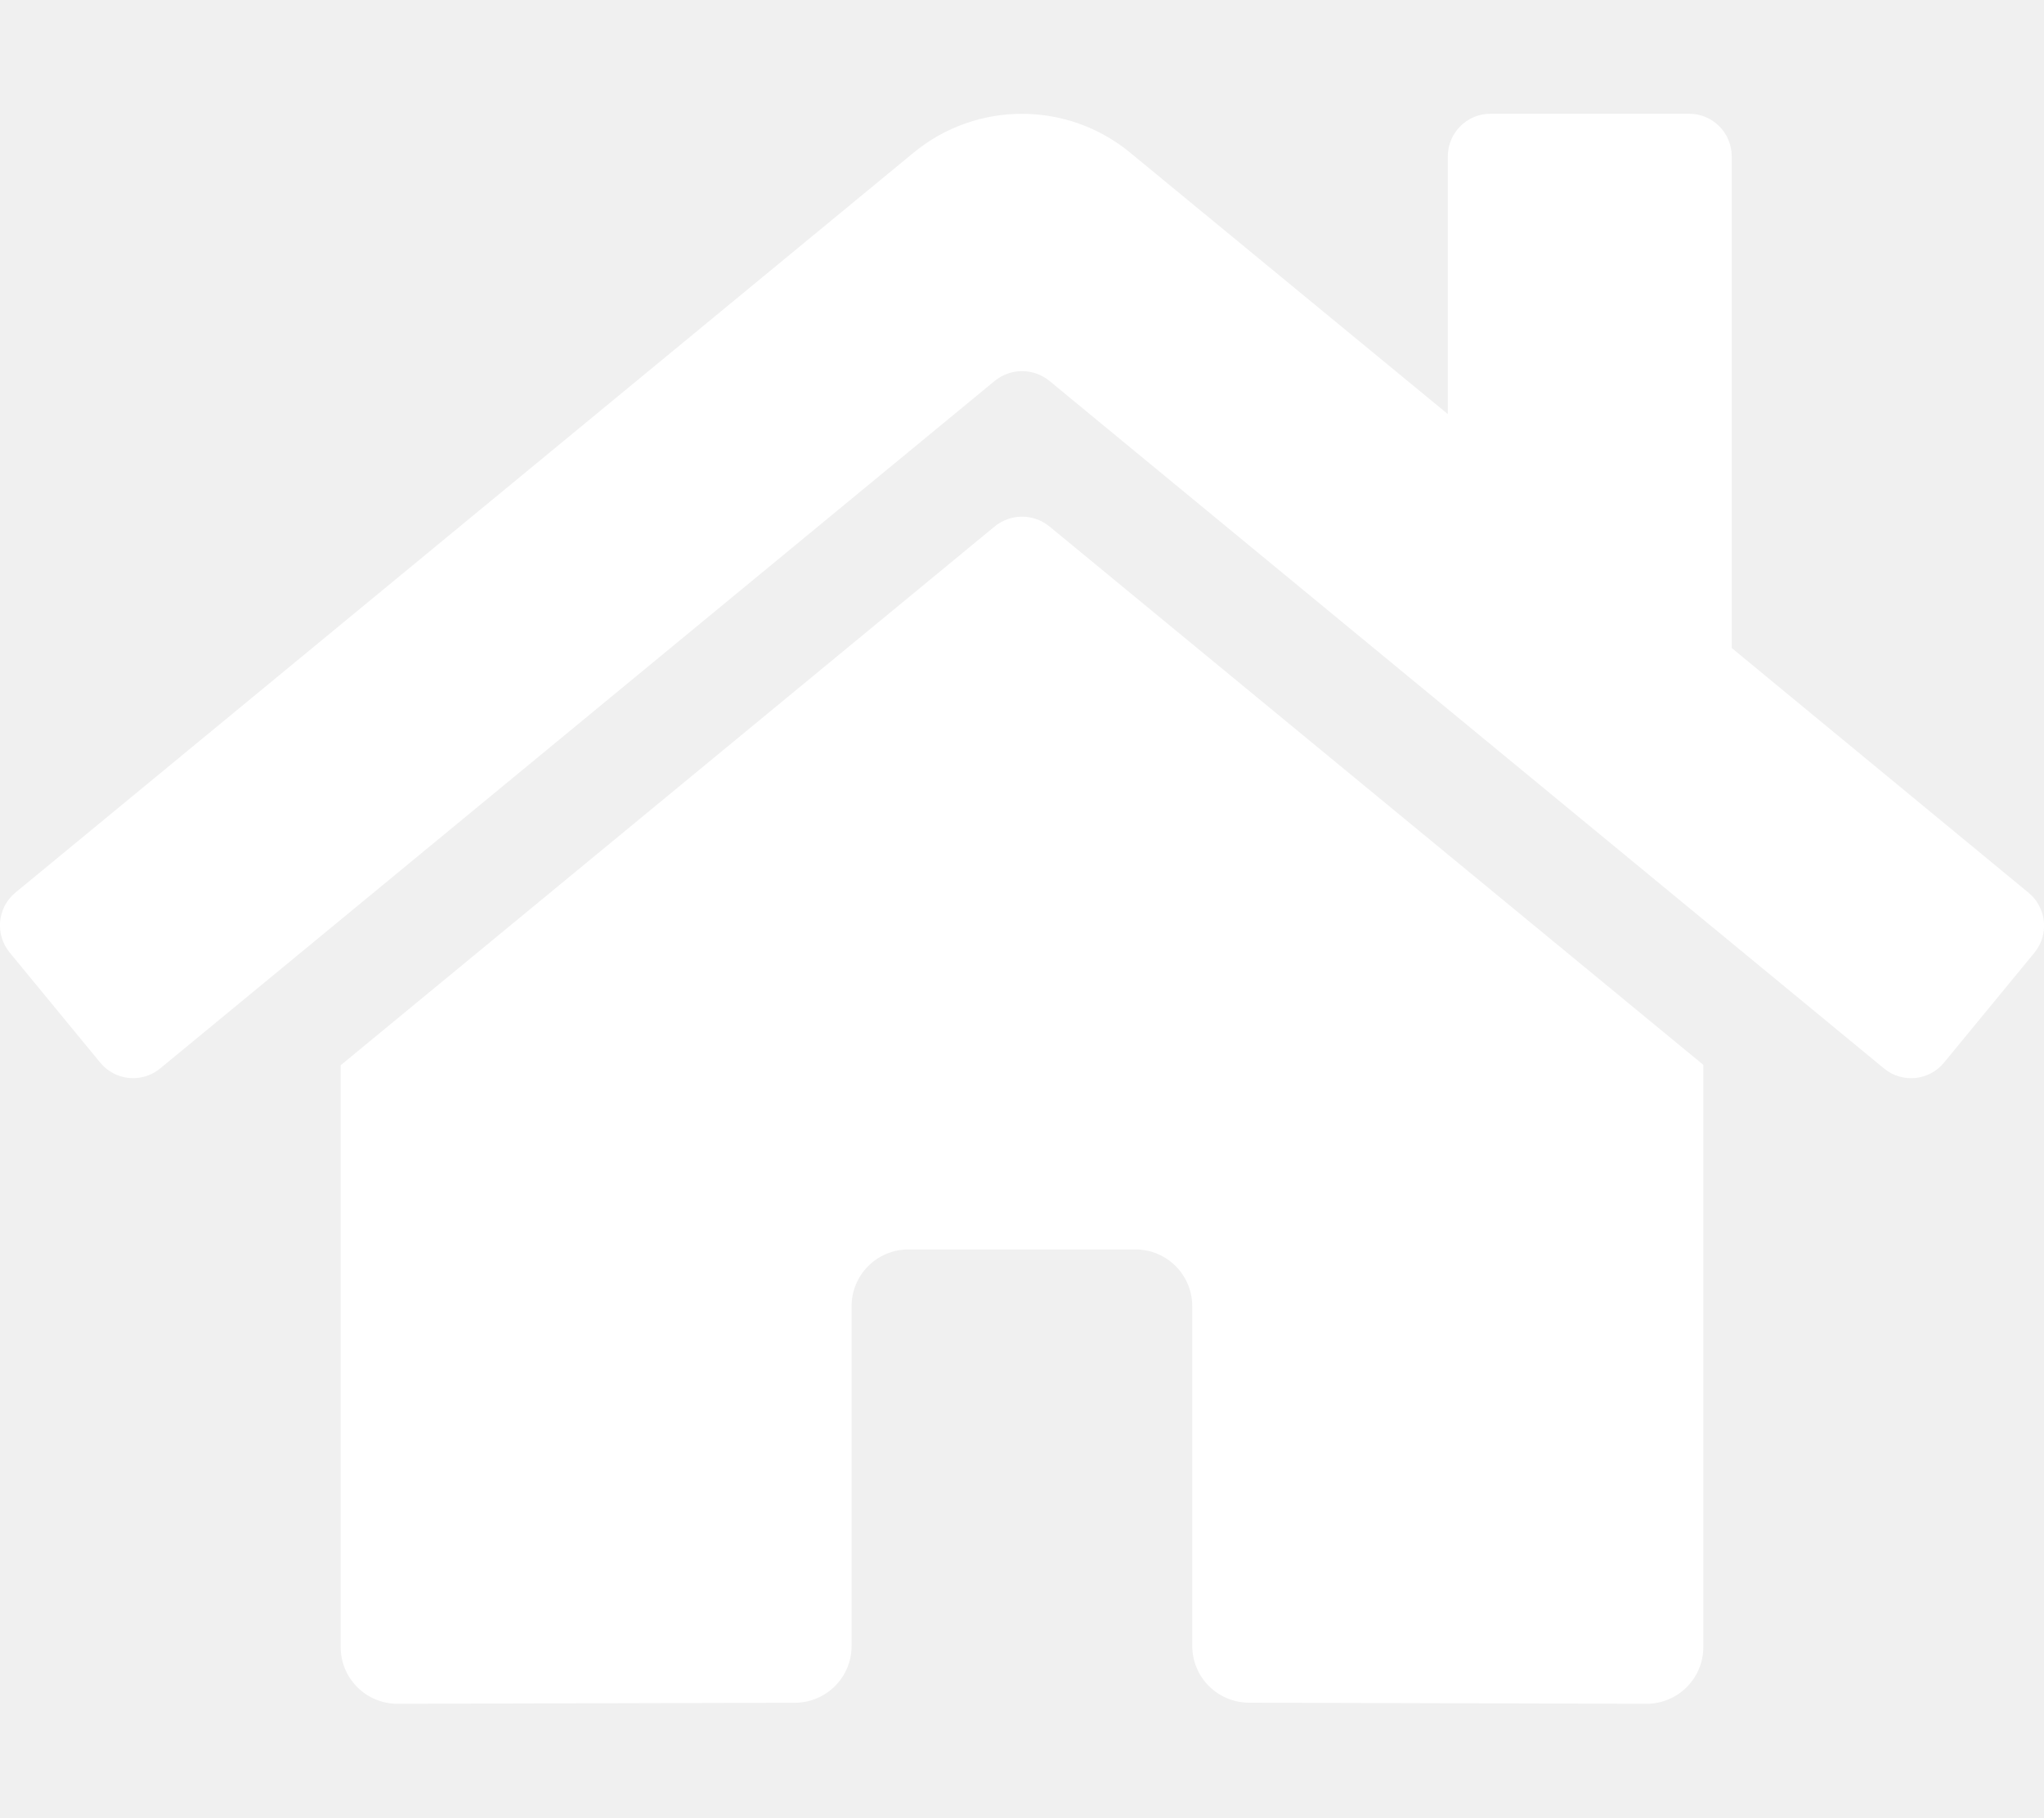
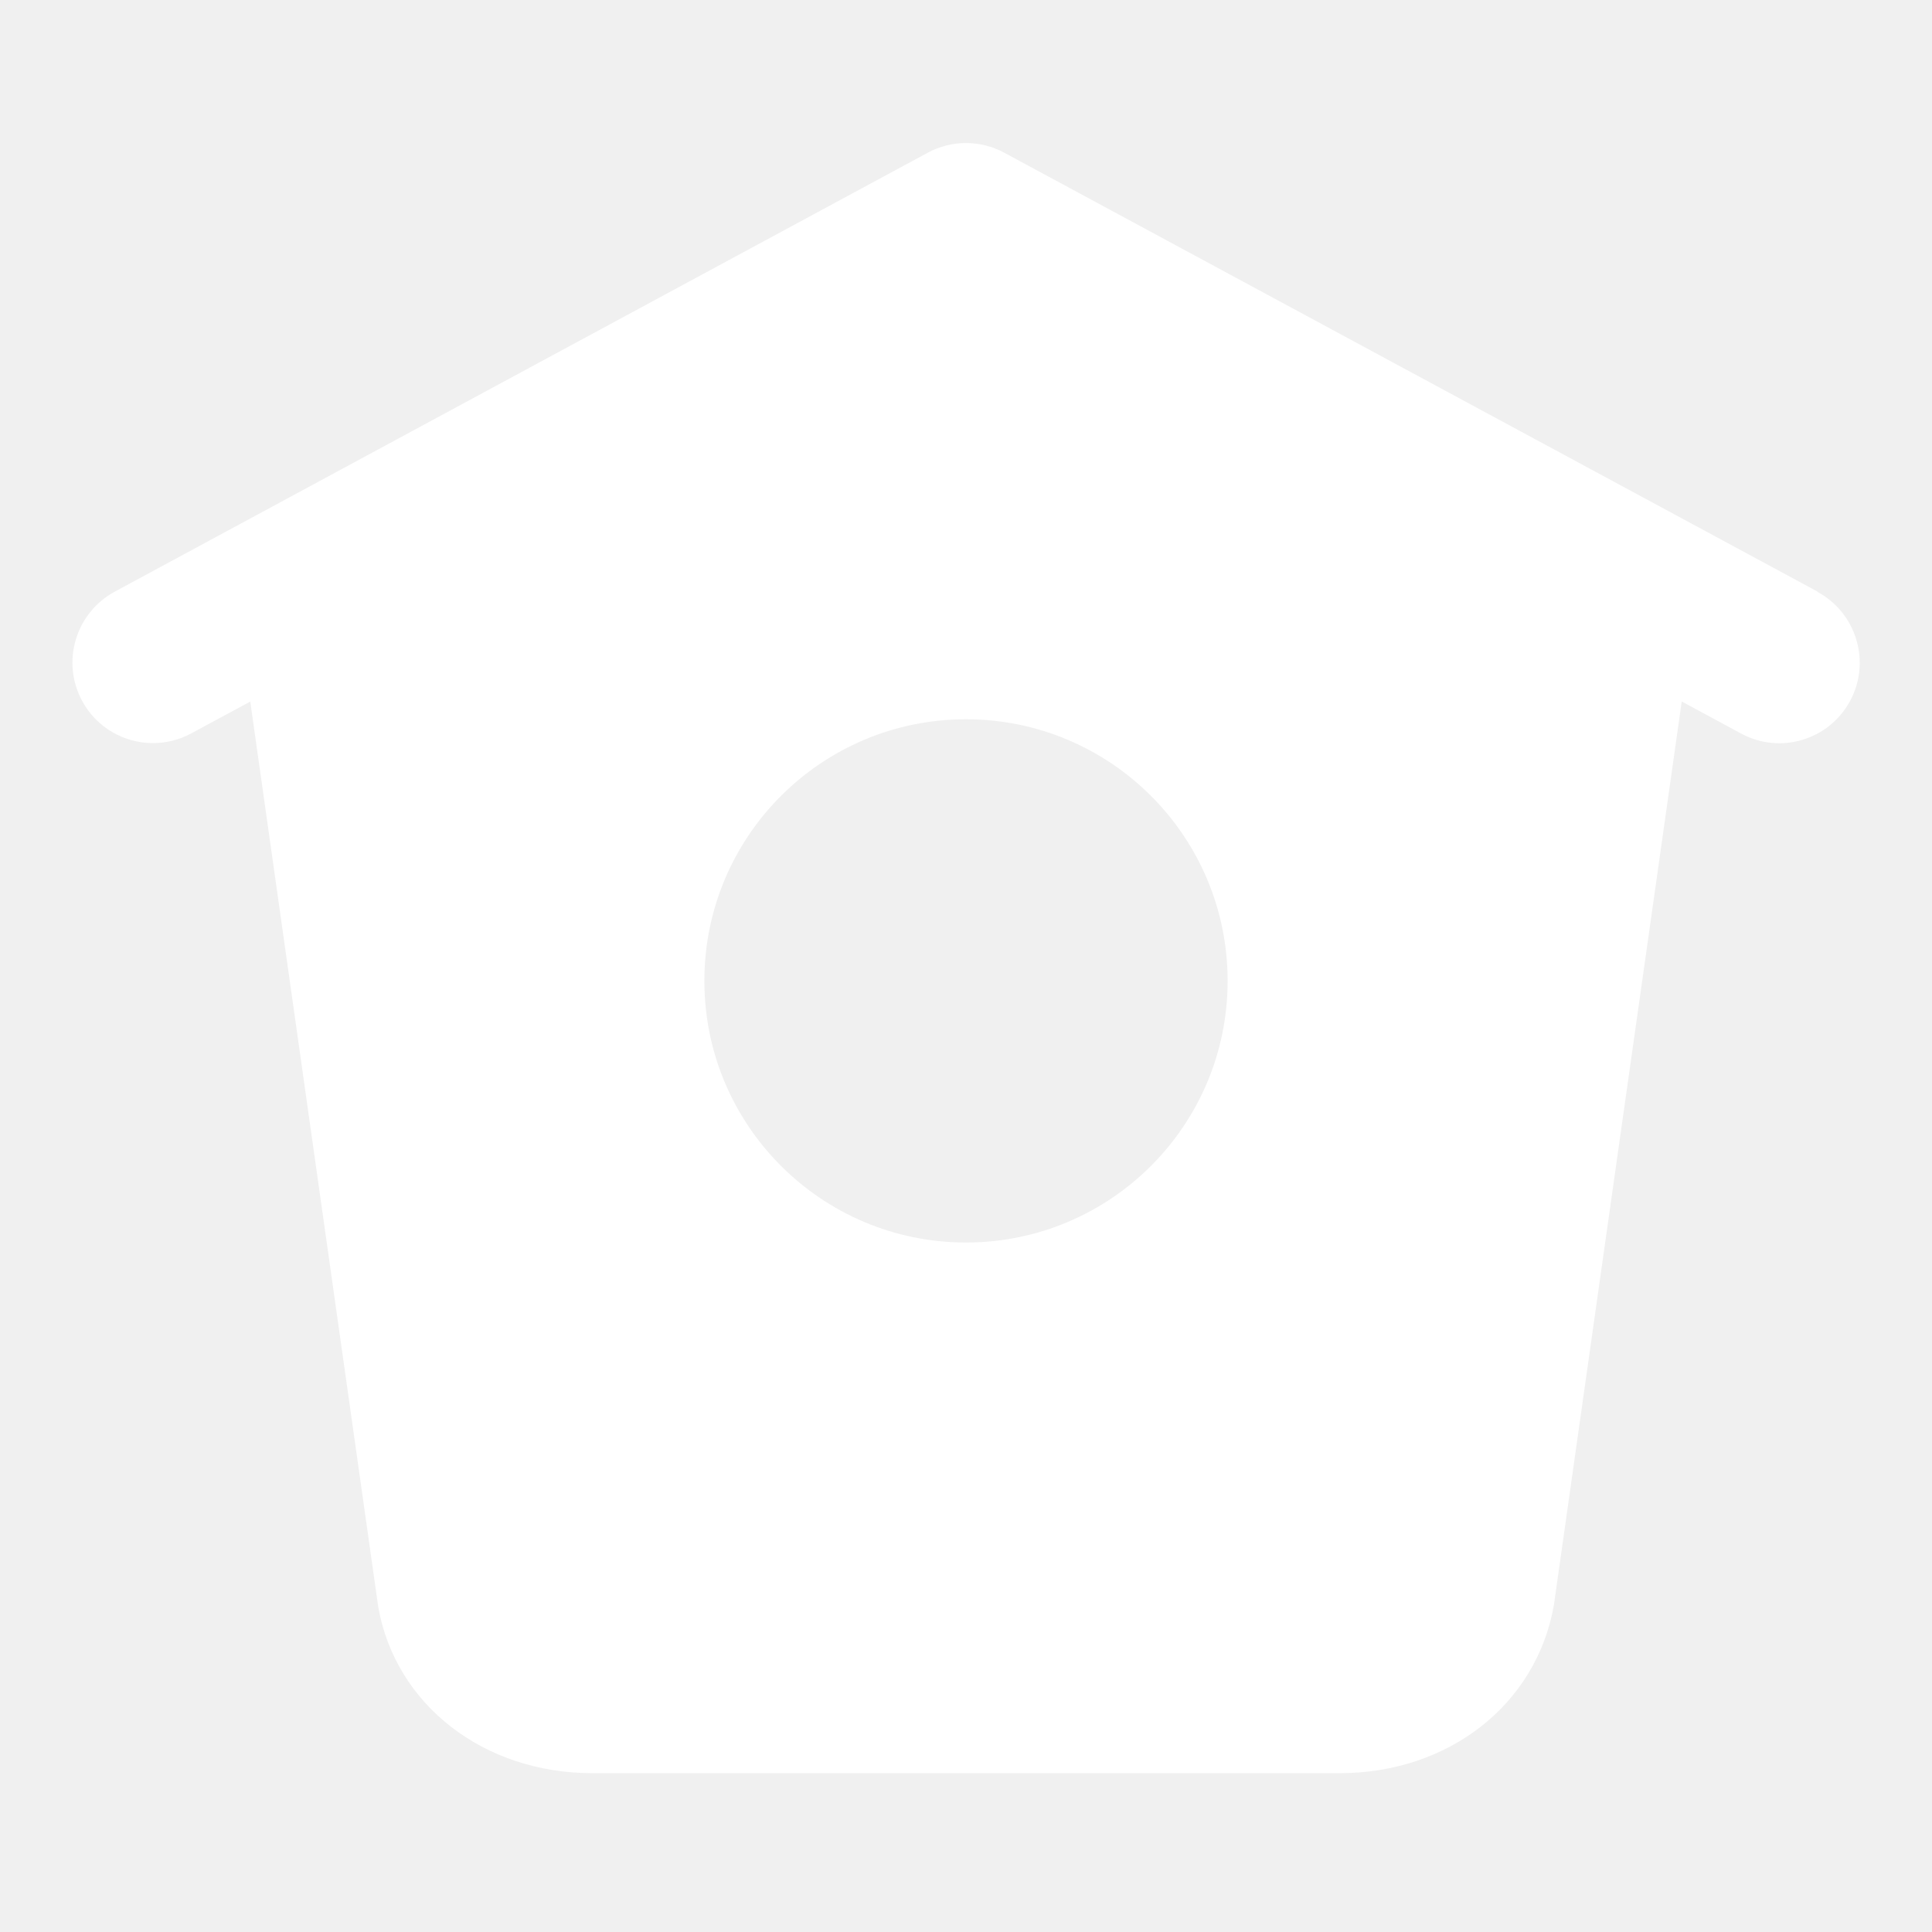
- <svg xmlns="http://www.w3.org/2000/svg" aria-hidden="true" focusable="false" data-prefix="fas" data-icon="home" class="svg-inline--fa fa-home fa-w-18" role="img" viewBox="0 0 576 512">
-   <path fill="white" d="M280.37 148.26L96 300.11V464a16 16 0 0 0 16 16l112.06-.29a16 16 0 0 0 15.92-16V368a16 16 0 0 1 16-16h64a16 16 0 0 1 16 16v95.64a16 16 0 0 0 16 16.05L464 480a16 16 0 0 0 16-16V300L295.67 148.26a12.19 12.19 0 0 0-15.3 0zM571.6 251.47L488 182.56V44.05a12 12 0 0 0-12-12h-56a12 12 0 0 0-12 12v72.61L318.47 43a48 48 0 0 0-61 0L4.34 251.47a12 12 0 0 0-1.6 16.9l25.5 31A12 12 0 0 0 45.15 301l235.22-193.74a12.19 12.19 0 0 1 15.3 0L530.9 301a12 12 0 0 0 16.9-1.6l25.5-31a12 12 0 0 0-1.7-16.93z" />
+ <svg xmlns="http://www.w3.org/2000/svg" viewBox="0 0 24 24" class="r-13gxpu9 r-4qtqp9 r-yyyyoo r-lwhw9o r-dnmrzs r-bnwqim r-1plcrui r-lrvibr" width="26" height="26">
+   <g fill="#1DA1F2">
+     <path d="M22.58 7.35L12.475 1.897c-.297-.16-.654-.16-.95 0L1.425 7.35c-.486.264-.667.87-.405 1.356.18.335.525.525.88.525.16 0 .324-.038.475-.12l.734-.396 1.59 11.25c.216 1.214 1.31 2.062 2.66 2.062h9.282c1.35 0 2.444-.848 2.662-2.088l1.588-11.225.737.398c.485.263 1.092.082 1.354-.404.263-.486.08-1.093-.404-1.355zM12 15.435c-1.795 0-3.25-1.455-3.25-3.25s1.455-3.25 3.25-3.25 3.25 1.455 3.25 3.25-1.455 3.25-3.25 3.25z" fill="white" />
+   </g>
</svg>
